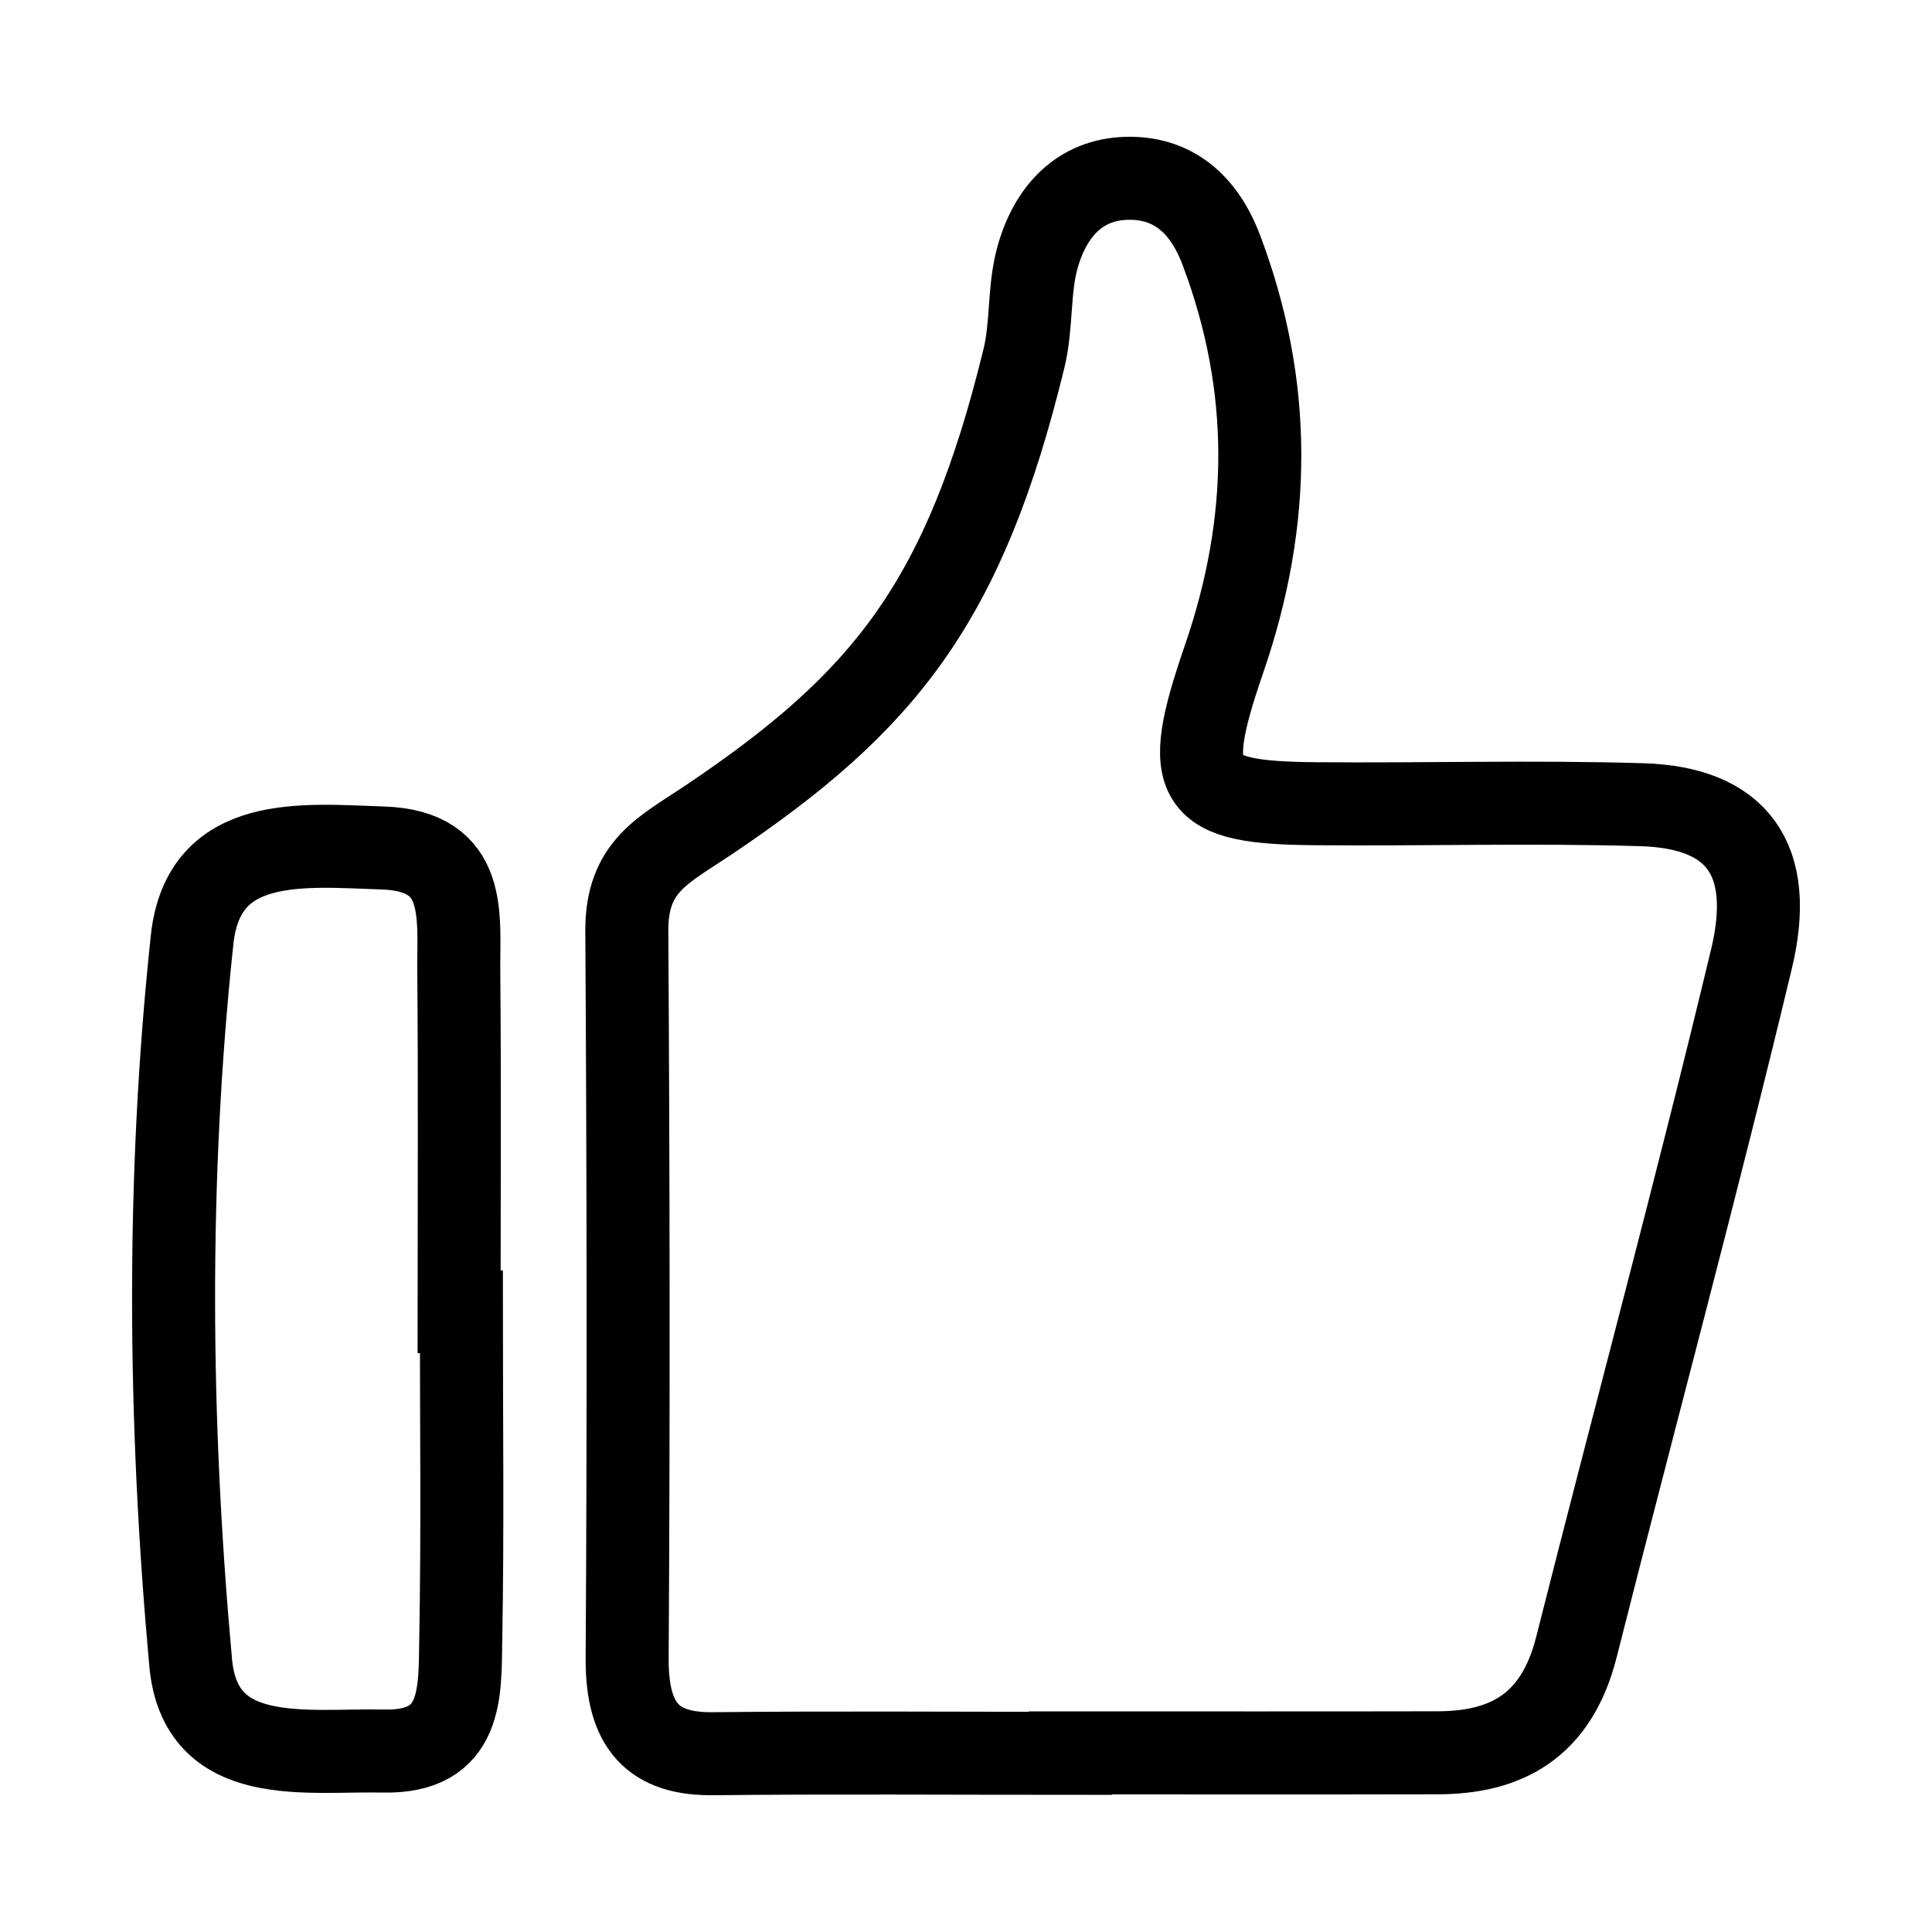
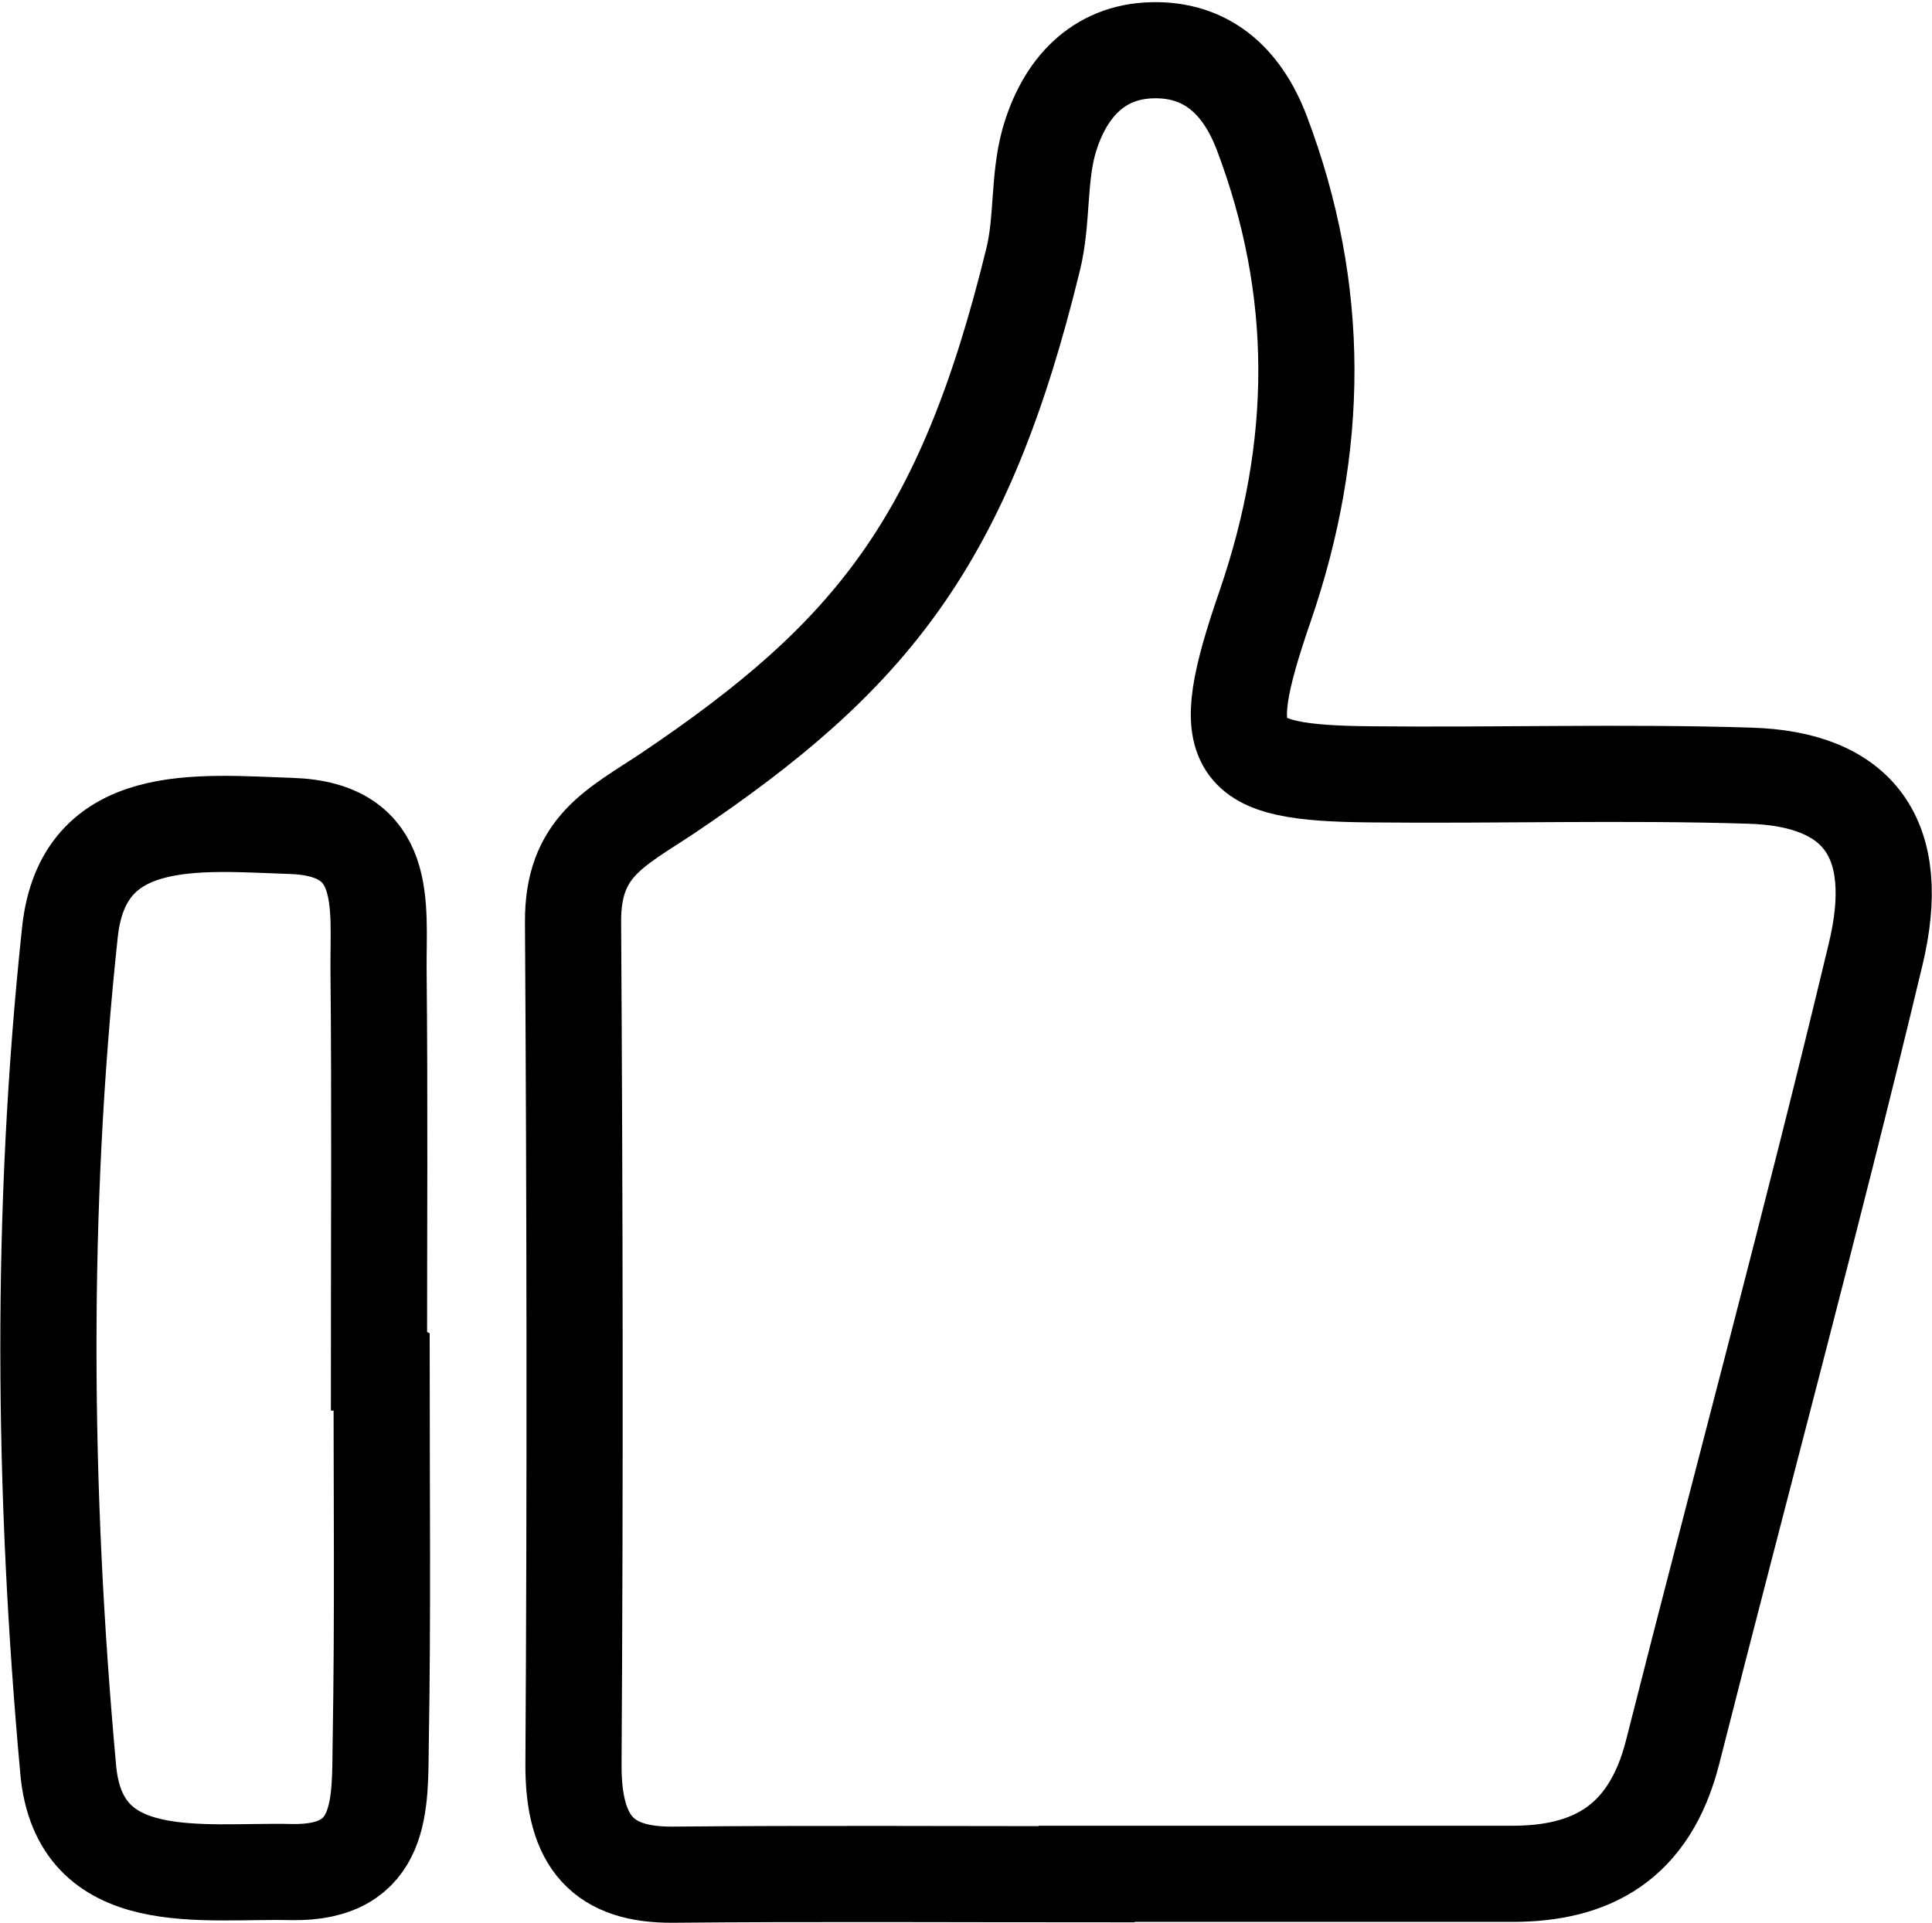
- <svg xmlns="http://www.w3.org/2000/svg" version="1.1" id="图层_9" x="0px" y="0px" viewBox="0 0 512 512" enable-background="new 0 0 512 512" xml:space="preserve">
+ <svg xmlns="http://www.w3.org/2000/svg" version="1.1" id="图层_9" x="0px" y="0px" viewBox="-208 272.8 442 440" style="enable-background:new -208 272.8 442 440;" xml:space="preserve">
+   <style type="text/css">
+ 	.st0{fill:none;stroke:#000000;stroke-width:22;stroke-miterlimit:10;}
+ </style>
  <g>
-     <path id="XMLID_146_" fill="none" stroke="#000000" stroke-width="22" stroke-miterlimit="10" d="M435.177,213.258   c-28.842-0.876-57.722-0.012-86.58-0.265c-32.146-0.282-35.693-5.017-24.201-38.375c12.616-36.623,12.864-72.358-0.735-108.368   c-4.668-12.359-12.986-19.317-25.085-18.994c-12.337,0.331-20.217,8.635-23.653,21.059c-2.347,8.47-1.429,17.9-3.546,26.587   c-15.809,64.858-37.087,91.126-83.599,122.392c-11.966,8.044-21.771,12.194-21.665,29.493c0.396,64.24,0.486,128.474,0.09,192.708   c-0.112,18.123,7.013,25.423,22.749,25.259c31.564-0.337,63.134-0.1,94.698-0.1c0-0.041,0-0.089,0-0.124   c32.468,0,64.931,0.047,97.399-0.023c17.901-0.036,31.386-6.894,36.718-28.011c15.375-60.834,31.776-121.357,46.401-182.408   C470.521,227.576,460.231,214.017,435.177,213.258z" />
-     <path id="XMLID_147_" fill="none" stroke="#000000" stroke-width="22" stroke-miterlimit="10" d="M121.663,347.59   c0-30.011,0.187-60.022-0.082-90.028c-0.136-14.74,2.646-32.092-20.135-32.839c-21.07-0.683-47.528-3.783-50.534,24.294   c-6.806,63.616-6.159,127.926-0.389,191.554c2.542,28.06,30.57,23.036,51.135,23.477c21.187,0.447,20.193-15.652,20.446-29.482   c0.53-28.981,0.165-57.987,0.165-86.975C122.062,347.59,121.862,347.59,121.663,347.59z" />
+     <path id="XMLID_146_" class="st0" d="M192.2,450.3c-28.8-0.9-57.7,0-86.6-0.3c-32.1-0.3-35.7-5-24.2-38.4   C94,375,94.3,339.3,80.7,303.3c-4.7-12.4-13-19.3-25.1-19c-12.3,0.3-20.2,8.6-23.7,21.1c-2.3,8.5-1.4,17.9-3.5,26.6   C12.6,396.8-8.7,423-55.2,454.3c-12,8-21.8,12.2-21.7,29.5c0.4,64.2,0.5,128.5,0.1,192.7c-0.1,18.1,7,25.4,22.7,25.3   c31.6-0.3,63.1-0.1,94.7-0.1c0,0,0-0.1,0-0.1c32.5,0,64.9,0,97.4,0c17.9,0,31.4-6.9,36.7-28c15.4-60.8,31.8-121.4,46.4-182.4   C227.5,464.6,217.2,451,192.2,450.3z" />
+     <path id="XMLID_147_" class="st0" d="M-121.3,584.6c0-30,0.2-60-0.1-90c-0.1-14.7,2.6-32.1-20.1-32.8c-21.1-0.7-47.5-3.8-50.5,24.3   c-6.8,63.6-6.2,127.9-0.4,191.6c2.5,28.1,30.6,23,51.1,23.5c21.2,0.4,20.2-15.7,20.4-29.5c0.5-29,0.2-58,0.2-87   C-120.9,584.6-121.1,584.6-121.3,584.6z" />
  </g>
</svg>
